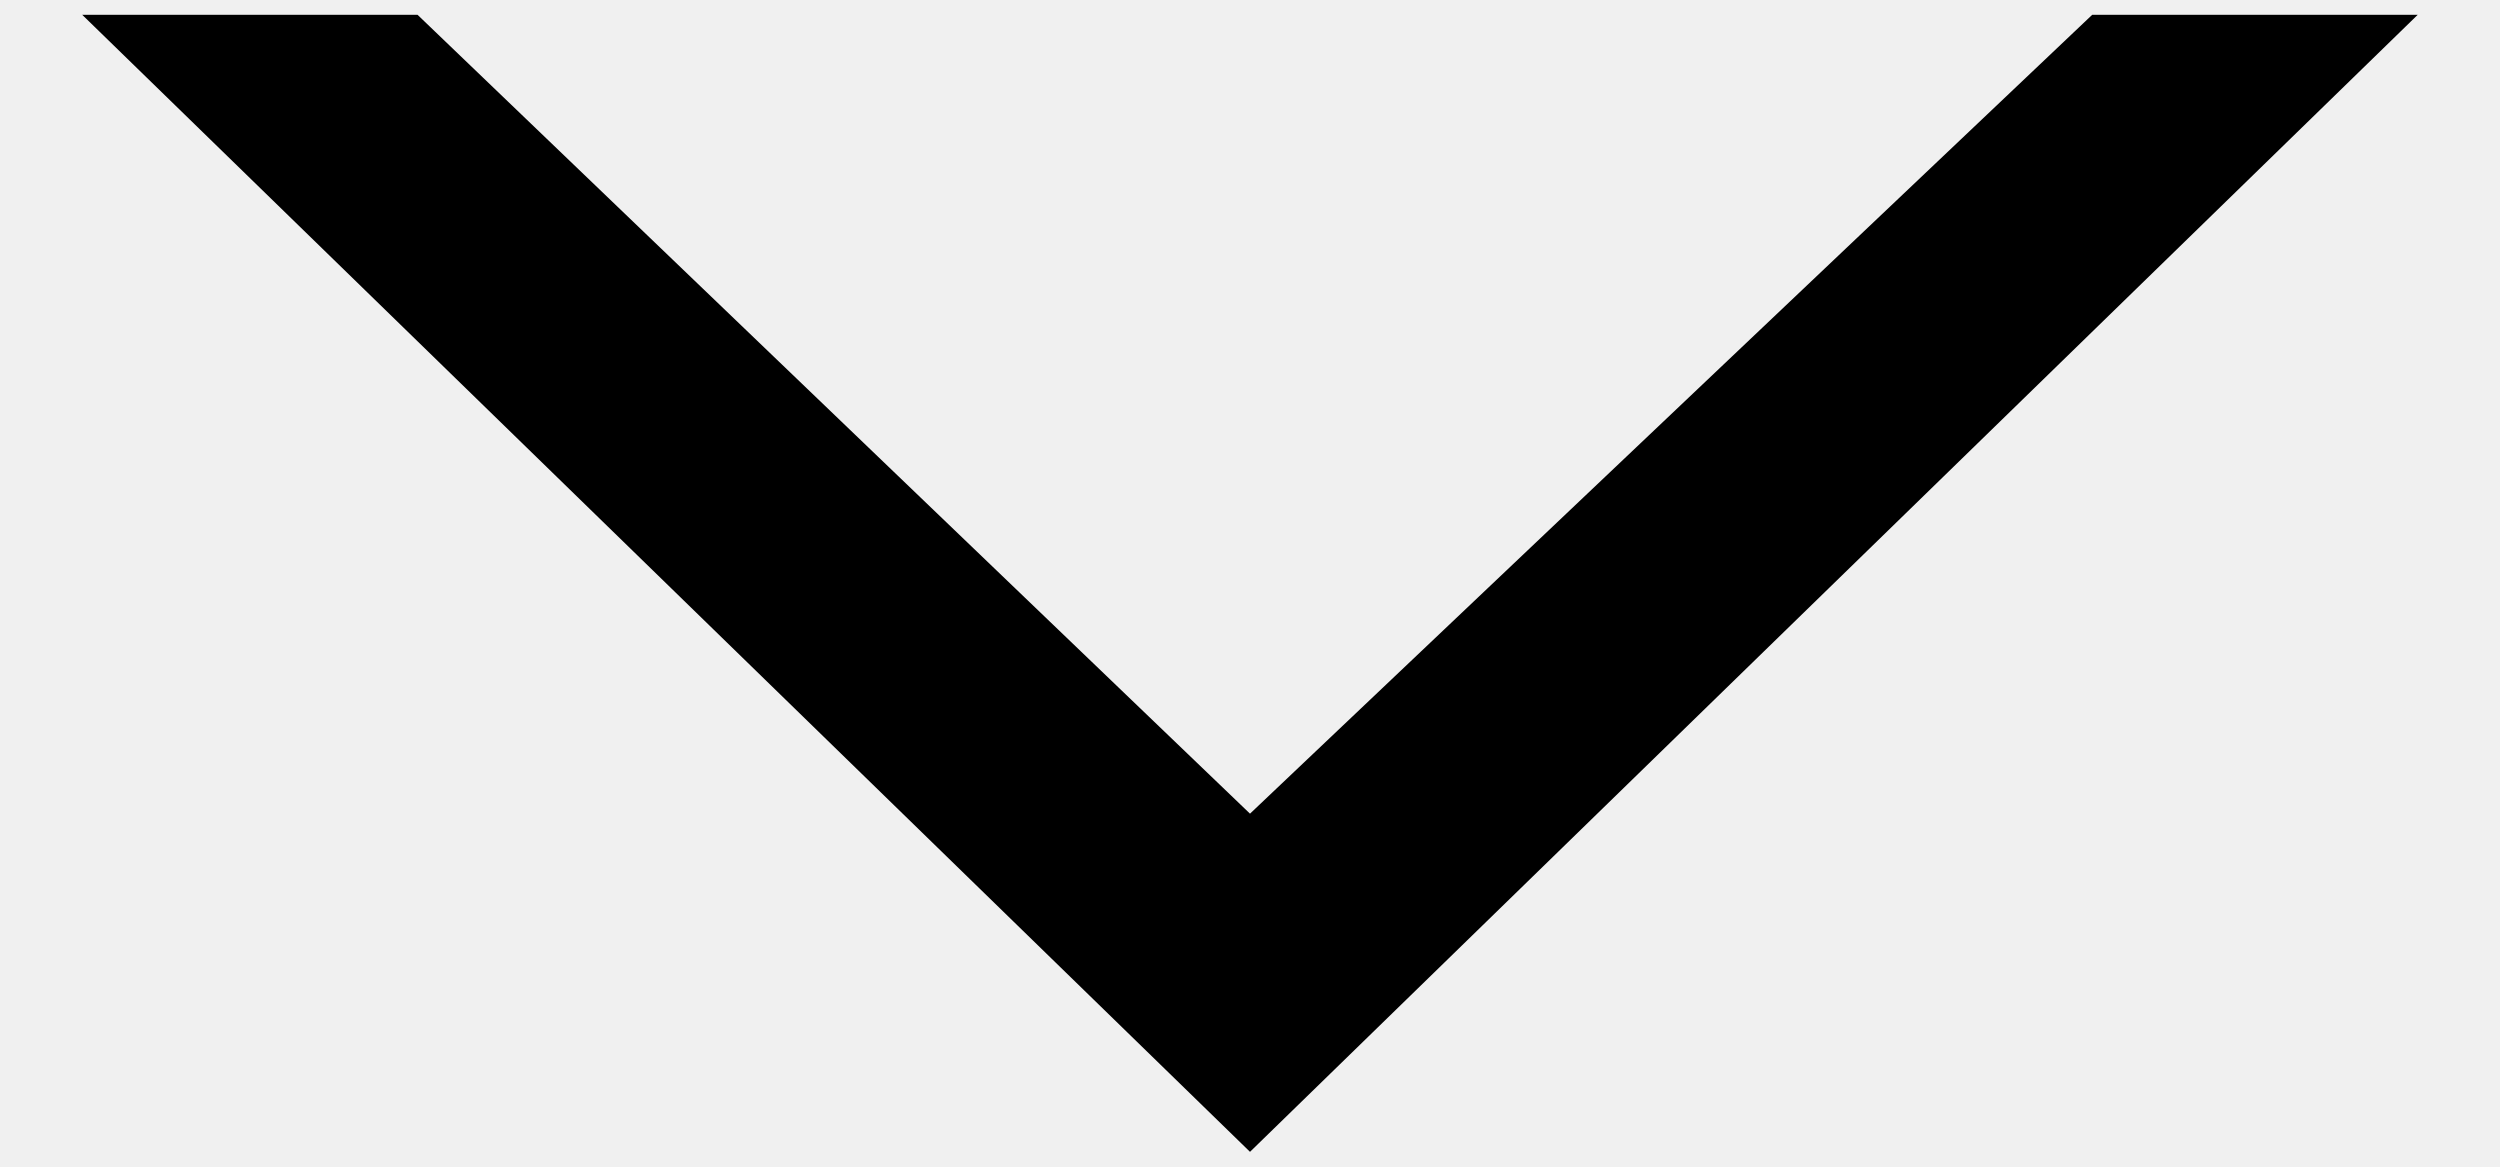
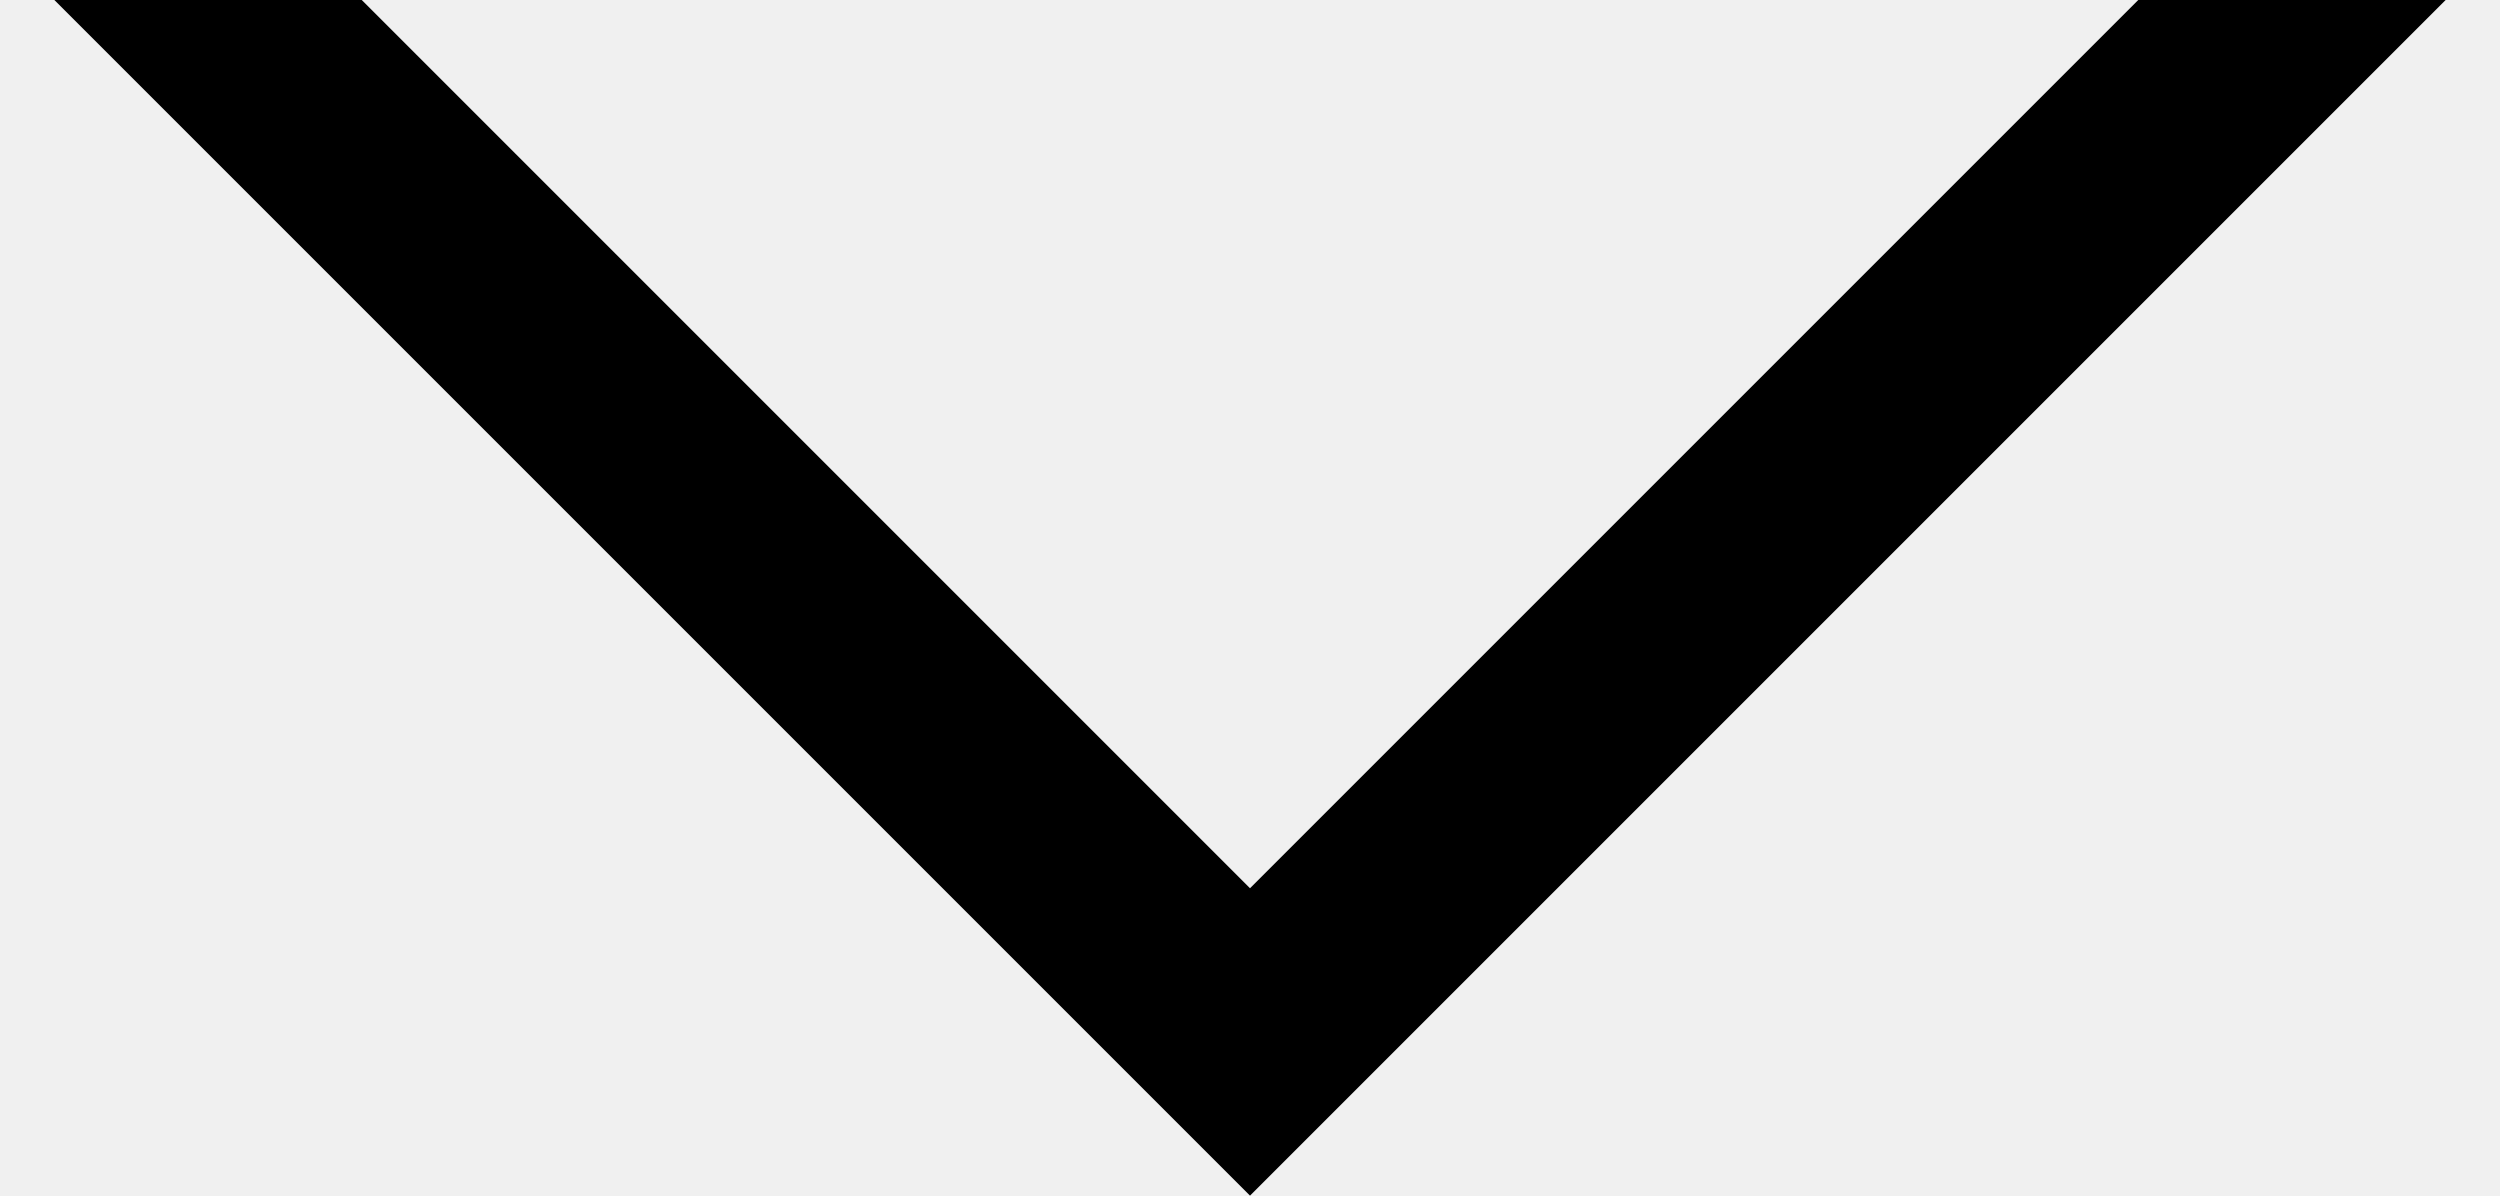
- <svg xmlns="http://www.w3.org/2000/svg" viewBox="0 0 30 14" fill="black">
-   <path fill-rule="evenodd" clip-rule="evenodd" d="M5.011 0.178L0.987 0.178L15 13.822L29.012 0.178L25.106 0.178L15 9.764L5.011 0.178Z" stroke="none" />
+ <svg xmlns="http://www.w3.org/2000/svg" viewBox="0 0 23 11" fill="black">
+   <mask id="path-1-inside-1_1367_2139" fill="white">
+     <path d="M0.5 -2.62347e-07L11.5 11L22.5 0" stroke="none" />
+   </mask>
+   <path d="M-0.914 1.414L-2.328 -2.96076e-07L0.5 -2.828L1.914 -1.414L-0.914 1.414ZM11.5 11L12.914 12.414C12.539 12.789 12.03 13 11.5 13C10.97 13 10.461 12.789 10.086 12.414L11.5 11ZM21.086 -1.414L22.5 -2.828L25.328 3.37287e-08L23.914 1.414L21.086 -1.414ZM1.914 -1.414L12.914 9.586L10.086 12.414L-0.914 1.414L1.914 -1.414ZM10.086 9.586L21.086 -1.414L23.914 1.414L12.914 12.414L10.086 9.586Z" stroke="none" mask="url(#path-1-inside-1_1367_2139)" />
</svg>
